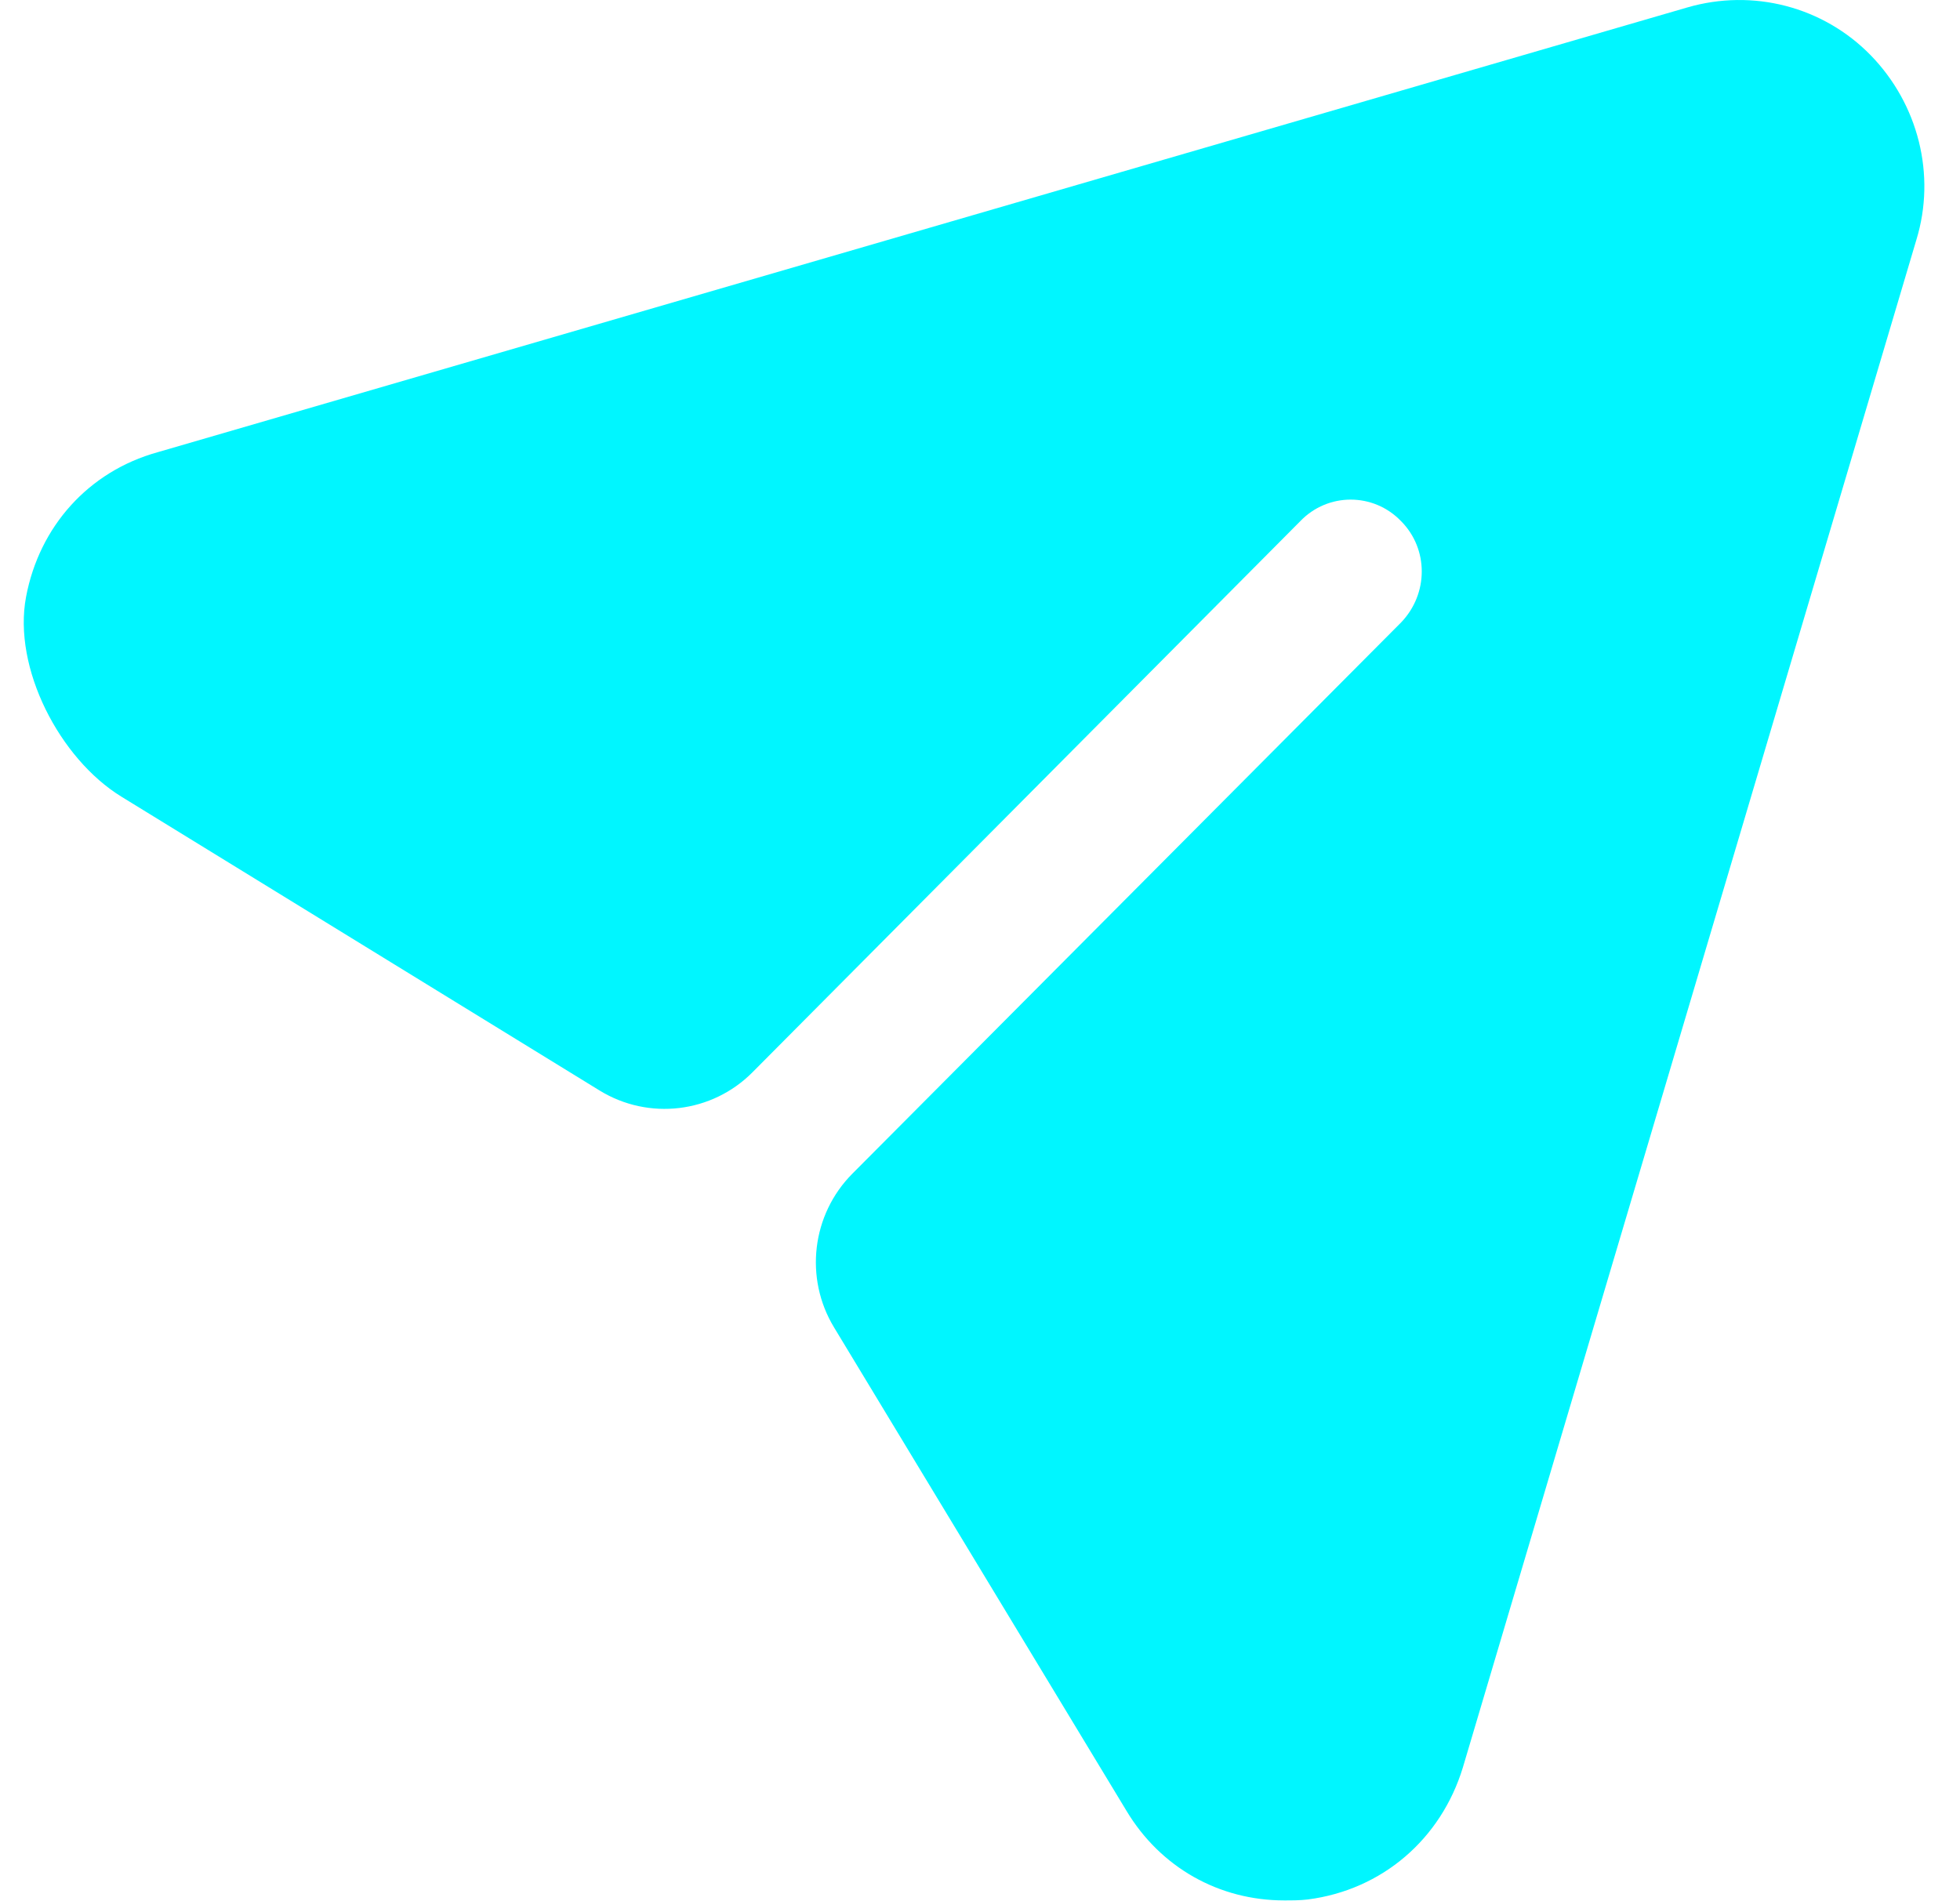
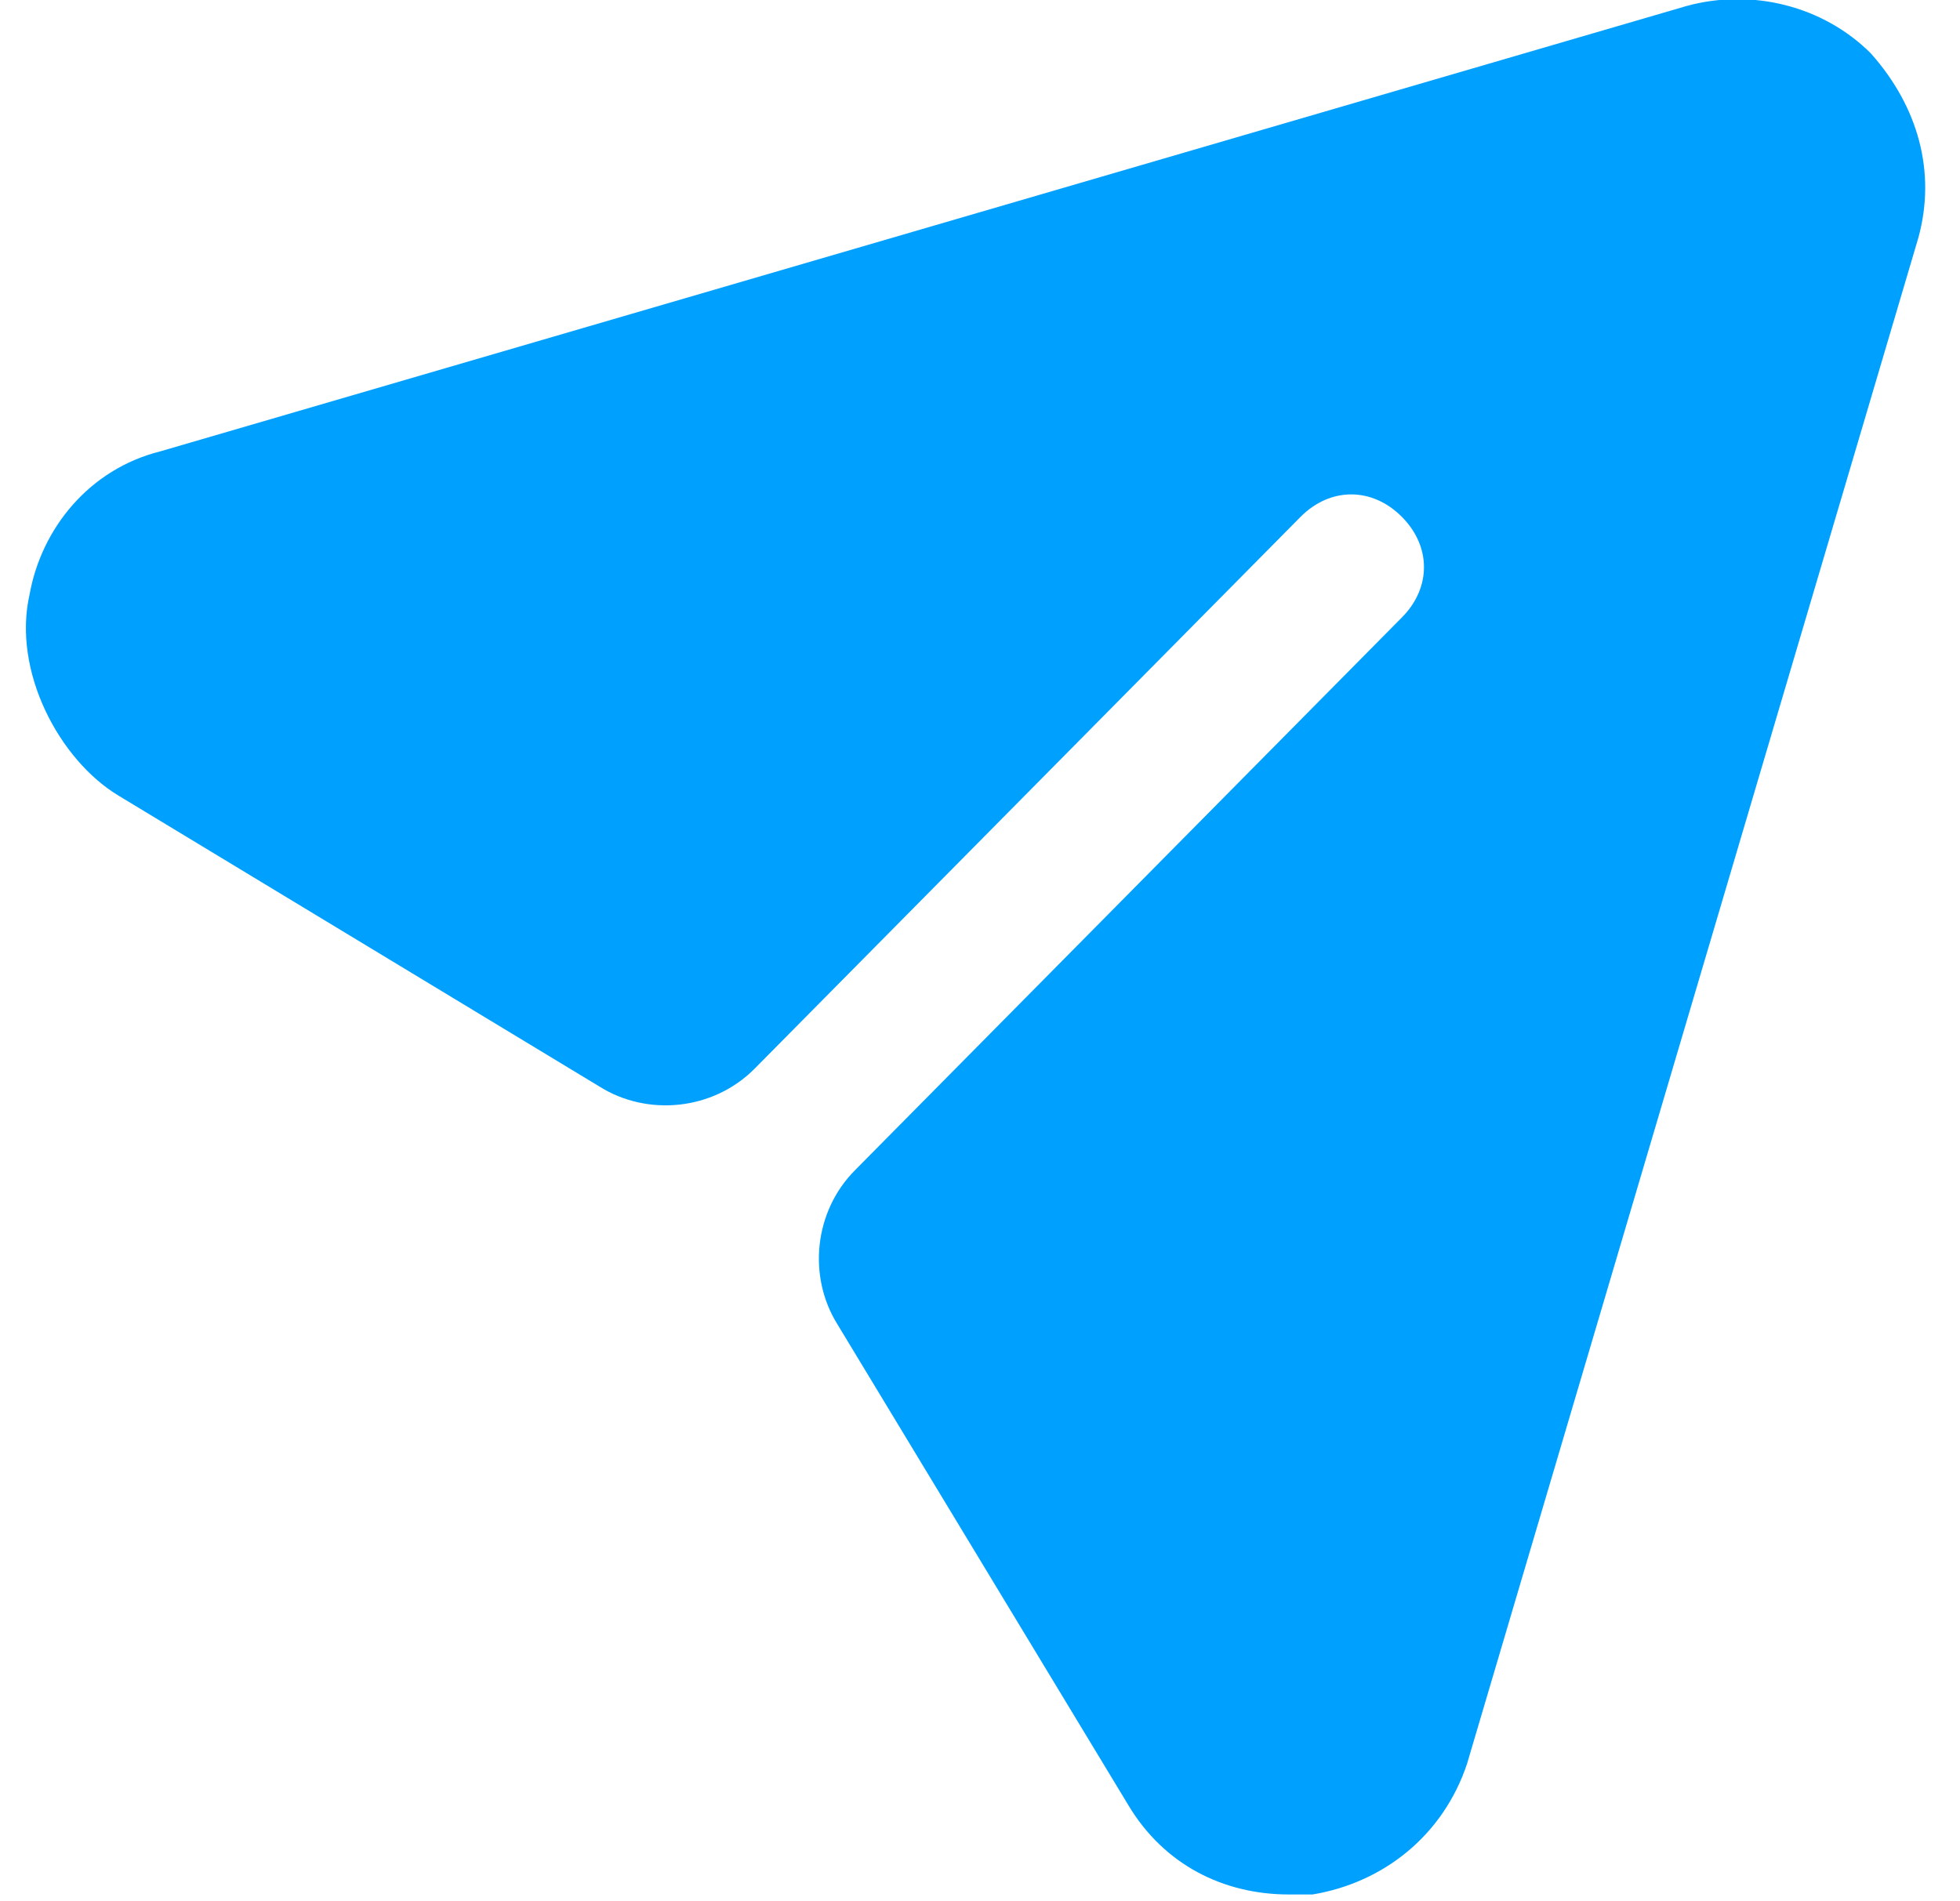
- <svg xmlns="http://www.w3.org/2000/svg" width="33" height="32" viewBox="0 0 33 32" fill="none">
-   <path d="M31.497 0.931C30.696 0.11 29.512 -0.196 28.407 0.126L2.653 7.615C1.488 7.939 0.662 8.868 0.439 10.049C0.212 11.25 1.006 12.776 2.043 13.414L10.096 18.363C10.922 18.87 11.988 18.743 12.671 18.054L21.893 8.775C22.357 8.292 23.125 8.292 23.589 8.775C24.054 9.242 24.054 9.999 23.589 10.482L14.352 19.762C13.667 20.45 13.539 21.521 14.043 22.352L18.963 30.486C19.54 31.452 20.532 32 21.621 32C21.749 32 21.893 32 22.021 31.984C23.269 31.823 24.262 30.969 24.63 29.761L32.265 4.04C32.601 2.944 32.297 1.753 31.497 0.931" fill="#00F6FF" />
+ <svg xmlns="http://www.w3.org/2000/svg" version="1.1" id="Layer_1" x="0px" y="0px" viewBox="0 0 33 32" style="enable-background:new 0 0 33 32;" xml:space="preserve">
+   <style type="text/css">
+ 	.st0{fill:#00A0FF;}
+ </style>
+   <path class="st0" d="M31.5,0.9c-0.8-0.8-2-1.1-3.1-0.8L2.7,7.6c-1.2,0.3-2,1.3-2.2,2.4C0.2,11.3,1,12.8,2,13.4l8.1,4.9  c0.8,0.5,1.9,0.4,2.6-0.3l9.2-9.3c0.5-0.5,1.2-0.5,1.7,0c0.5,0.5,0.5,1.2,0,1.7l-9.2,9.3c-0.7,0.7-0.8,1.8-0.3,2.6l4.9,8.1  c0.6,1,1.6,1.5,2.7,1.5c0.1,0,0.3,0,0.4,0c1.2-0.2,2.2-1,2.6-2.2L32.3,4C32.6,2.9,32.3,1.8,31.5,0.9" />
</svg>
